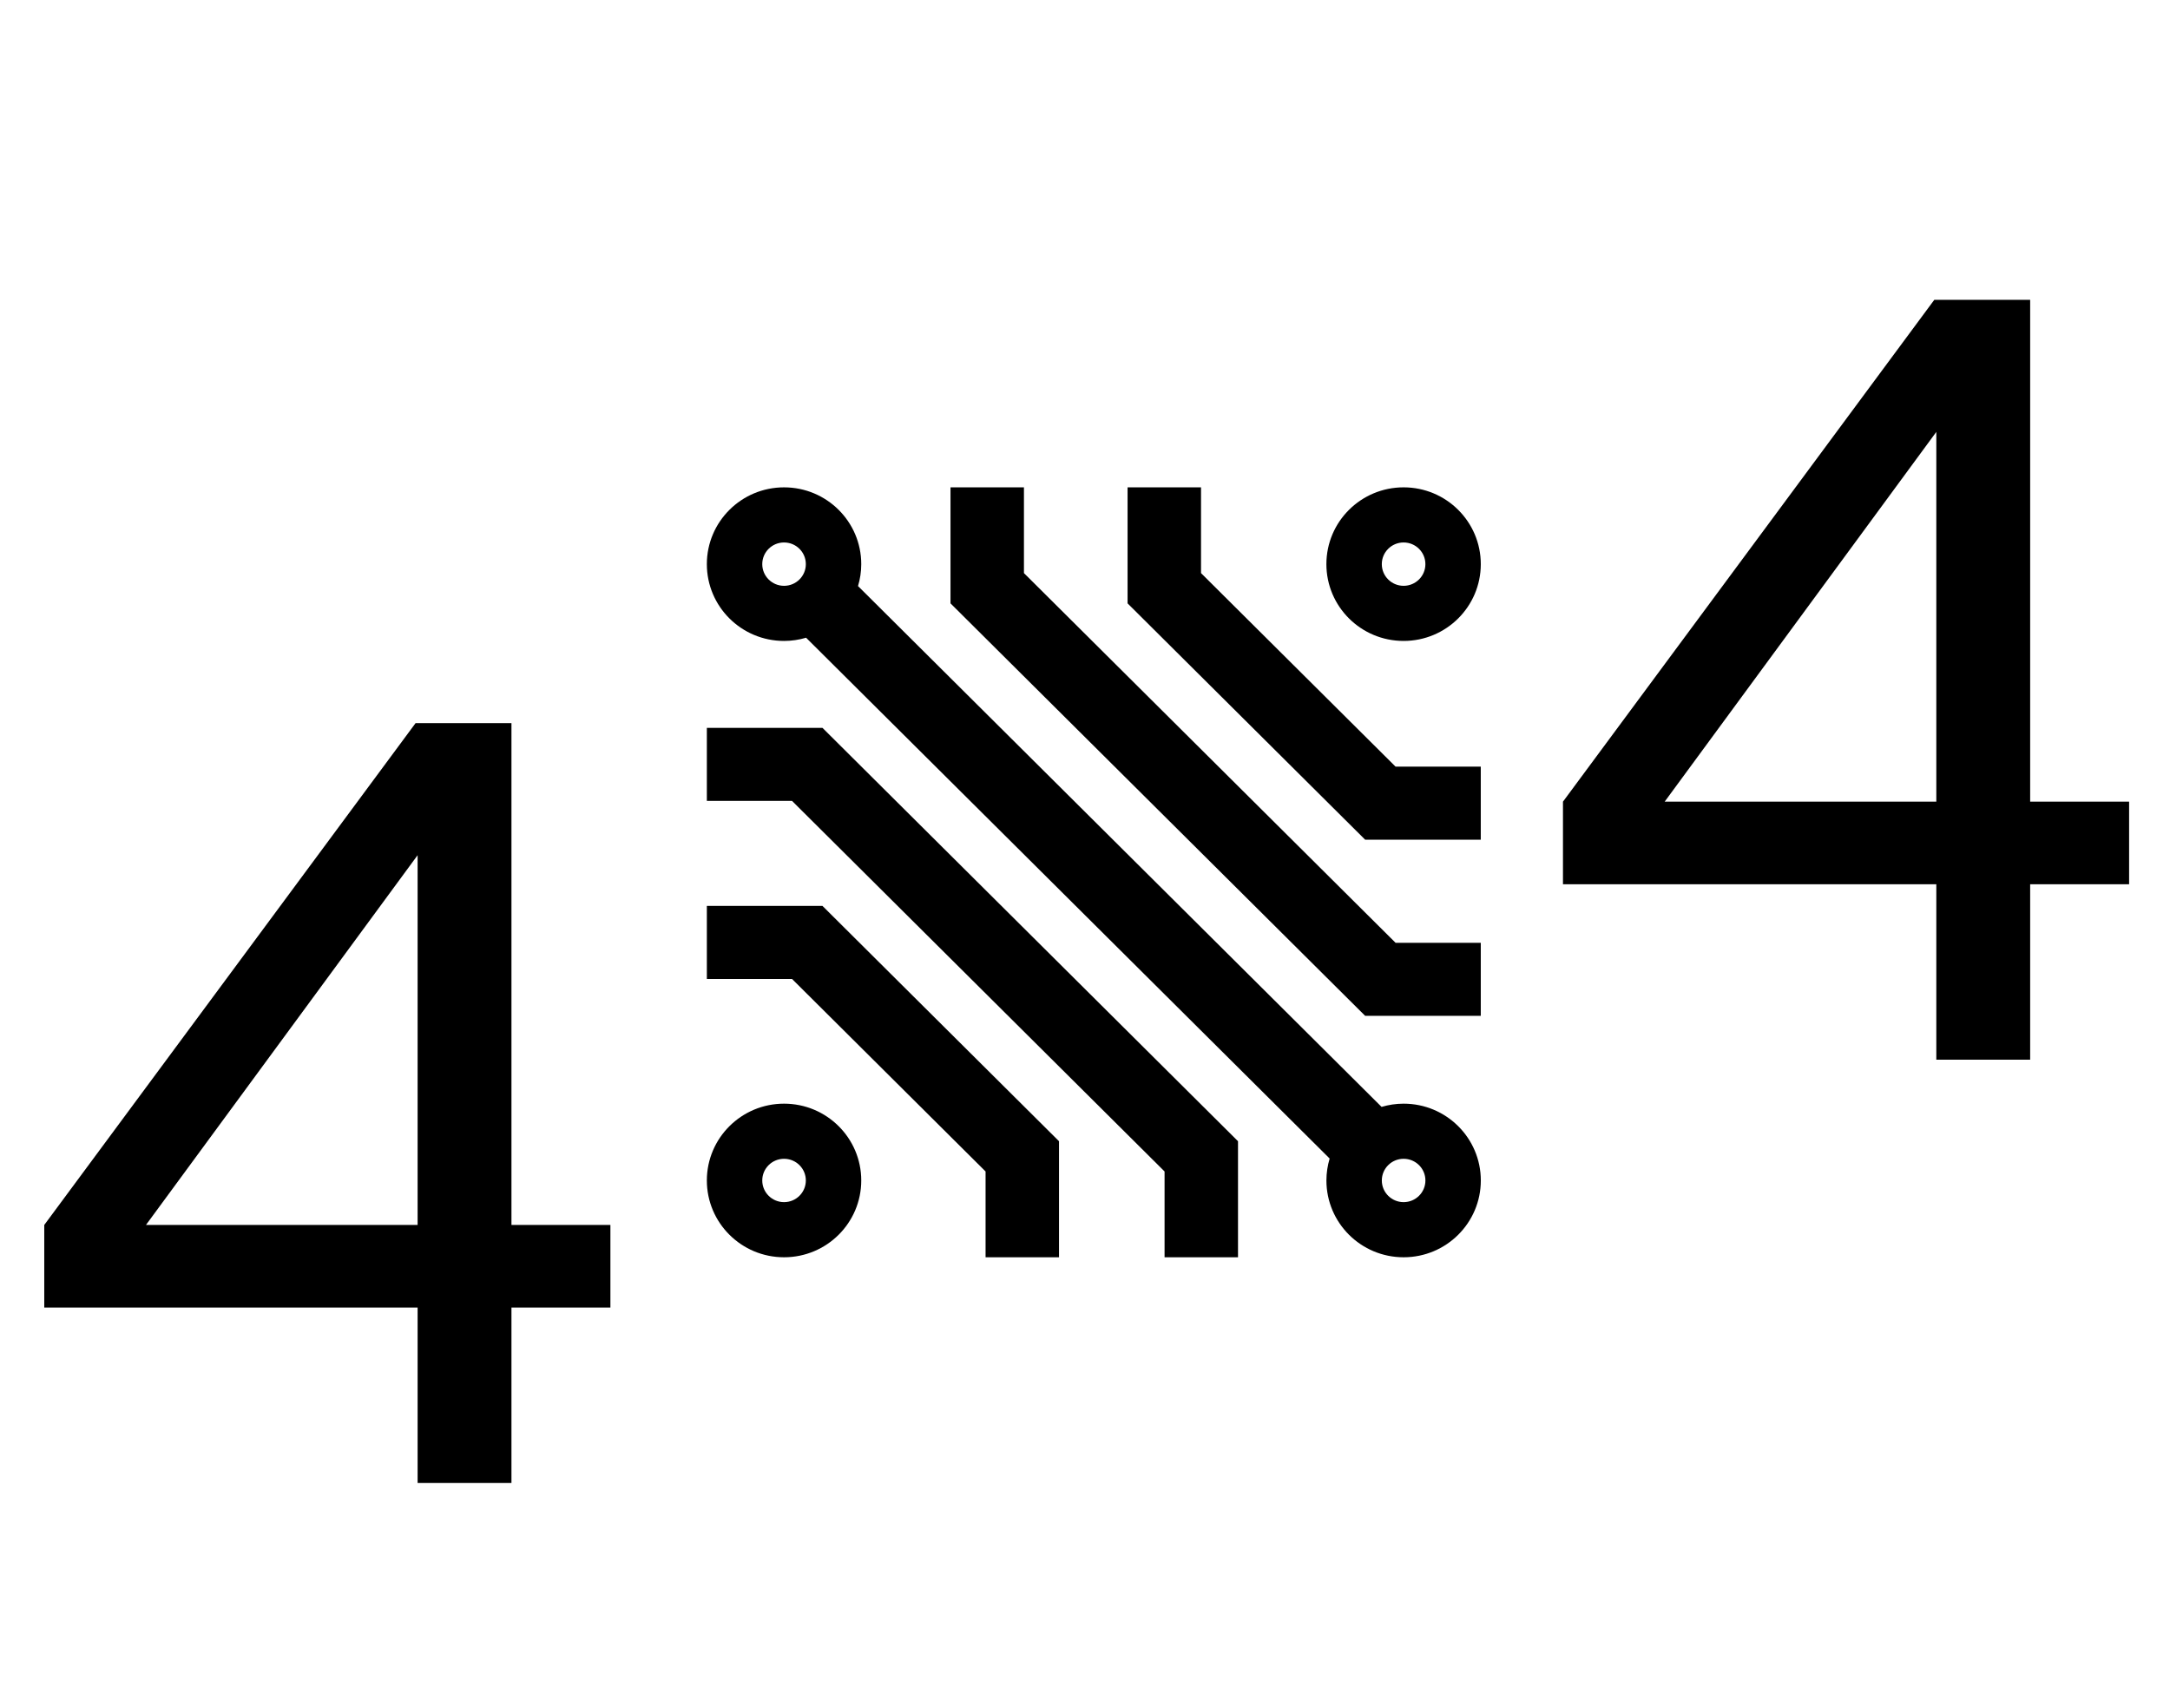
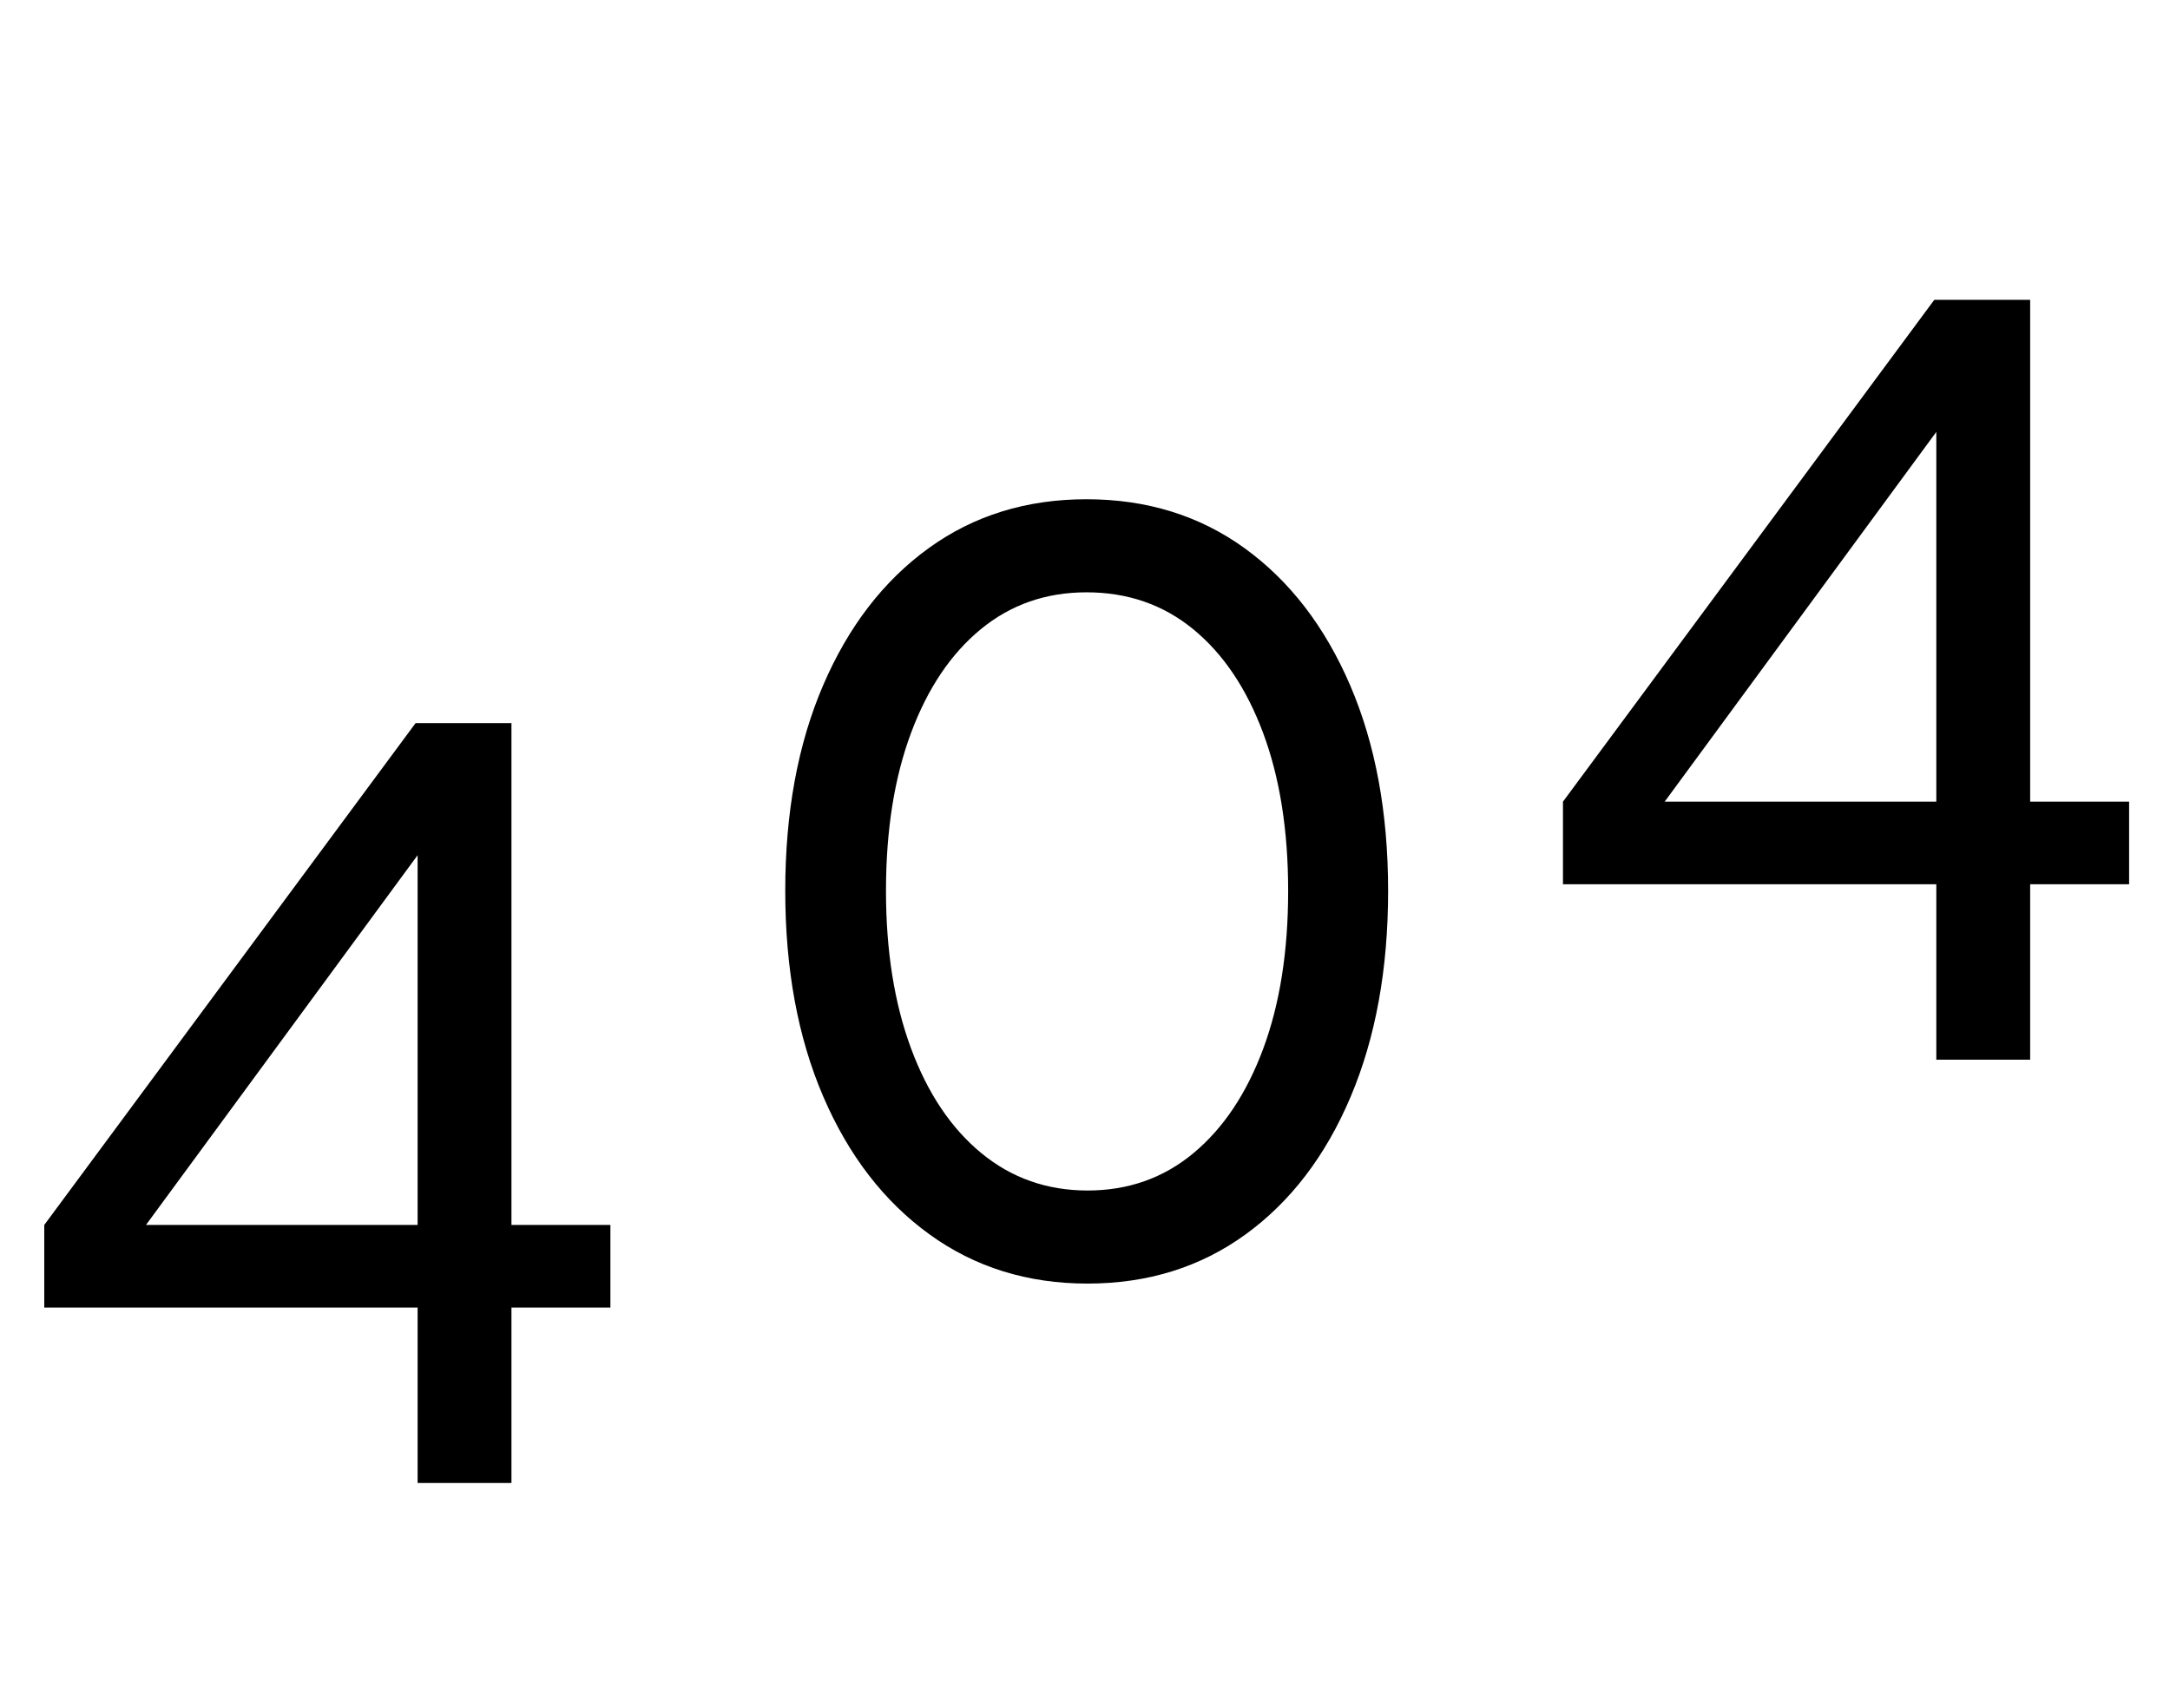
<svg xmlns="http://www.w3.org/2000/svg" aria-hidden="true" focusable="false" width="733" height="577" viewBox="0 0 733 577" fill="none">
  <g>
    <g>
      <path d="M141.064 501V441.735H14.952V413.825L140.374 244.298H172.764V413.825H206.187V441.735H172.764V501H141.064ZM40.45 425.884L35.626 413.825H141.064V272.552L151.056 275.309L40.45 425.884Z" fill="currentColor" />
-       <g>
-         <path d="M474.124 406.121C470.062 406.121 466.764 402.844 466.764 398.799C466.764 394.754 470.062 391.477 474.124 391.477C478.19 391.477 481.487 394.754 481.487 398.799C481.487 402.844 478.19 406.121 474.124 406.121ZM264.843 197.908C260.777 197.908 257.484 194.631 257.484 190.586C257.484 186.541 260.777 183.264 264.843 183.264C268.909 183.264 272.203 186.541 272.203 190.586C272.203 194.631 268.909 197.908 264.843 197.908ZM474.124 372.855C471.535 372.855 469.04 373.244 466.679 373.942L289.828 197.99C290.533 195.645 290.921 193.162 290.921 190.586C290.921 176.258 279.245 164.642 264.843 164.642C250.441 164.642 238.766 176.258 238.766 190.586C238.766 204.915 250.441 216.531 264.843 216.531C267.432 216.531 269.927 216.145 272.289 215.443L449.139 391.392C448.438 393.741 448.047 396.224 448.047 398.799C448.047 413.131 459.722 424.747 474.124 424.747C488.526 424.747 500.202 413.131 500.202 398.799C500.202 384.47 488.526 372.855 474.124 372.855Z" fill="currentColor" />
-         <path d="M264.843 406.121C260.777 406.121 257.484 402.844 257.484 398.799C257.484 394.754 260.777 391.477 264.843 391.477C268.909 391.477 272.203 394.754 272.203 398.799C272.203 402.844 268.909 406.121 264.843 406.121ZM264.843 372.855C250.441 372.855 238.766 384.47 238.766 398.799C238.766 413.131 250.441 424.747 264.843 424.747C279.245 424.747 290.921 413.131 290.921 398.799C290.921 384.47 279.245 372.855 264.843 372.855Z" fill="currentColor" />
-         <path d="M474.117 183.263C478.183 183.263 481.48 186.54 481.48 190.585C481.48 194.63 478.183 197.907 474.117 197.907C470.054 197.907 466.757 194.63 466.757 190.585C466.757 186.54 470.054 183.263 474.117 183.263ZM474.117 216.529C488.519 216.529 500.194 204.914 500.194 190.585C500.194 176.256 488.519 164.64 474.117 164.64C459.714 164.64 448.039 176.256 448.039 190.585C448.039 204.914 459.714 216.529 474.117 216.529Z" fill="currentColor" />
-         <path d="M500.188 283.679V259H471.41L405.692 193.613V164.641H380.883V203.838L461.137 283.679H500.188Z" fill="currentColor" />
-         <path d="M500.189 343.188V318.509H471.411L345.876 193.614V164.642H321.07V203.839L461.138 343.188H500.189Z" fill="currentColor" />
-         <path d="M238.766 306.047V330.726H267.544L332.915 395.764V424.744H357.721V385.543L277.82 306.047H238.766Z" fill="currentColor" />
-         <path d="M238.766 245.895V270.574H267.544L393.377 395.762V424.745H418.183V385.541L277.82 245.895H238.766Z" fill="currentColor" />
-       </g>
+       <path d="M367.328 433.635Q336.903 433.635 313.912 416.966Q290.92 400.298 278.085 370.456Q265.25 340.614 265.25 300.939Q265.25 261.265 278.053 231.488Q290.856 201.71 313.694 185.186Q336.533 168.662 366.983 168.662Q397.564 168.662 420.416 185.202Q443.267 201.741 456.078 231.546Q468.889 261.351 468.889 300.976Q468.889 340.602 456.226 370.536Q443.563 400.47 420.693 417.053Q397.822 433.635 367.328 433.635ZM367.371 402.193Q387.916 402.193 403.077 389.616Q418.238 377.04 426.68 354.341Q435.122 331.643 435.122 300.976Q435.122 270.31 426.68 247.655Q418.238 224.999 403.034 212.552Q387.83 200.104 366.995 200.104Q346.482 200.104 331.321 212.552Q316.16 224.999 307.718 247.655Q299.276 270.31 299.276 300.969Q299.276 331.298 307.718 354.126Q316.16 376.953 331.493 389.573Q346.826 402.193 367.371 402.193Z" fill="currentColor" />
      <path d="M654.064 358V298.735H527.952V270.825L653.374 101.298H685.764V270.825H719.187V298.735H685.764V358H654.064ZM553.45 282.884L548.626 270.825H654.064V129.552L664.056 132.309L553.45 282.884Z" fill="currentColor" />
    </g>
  </g>
</svg>
